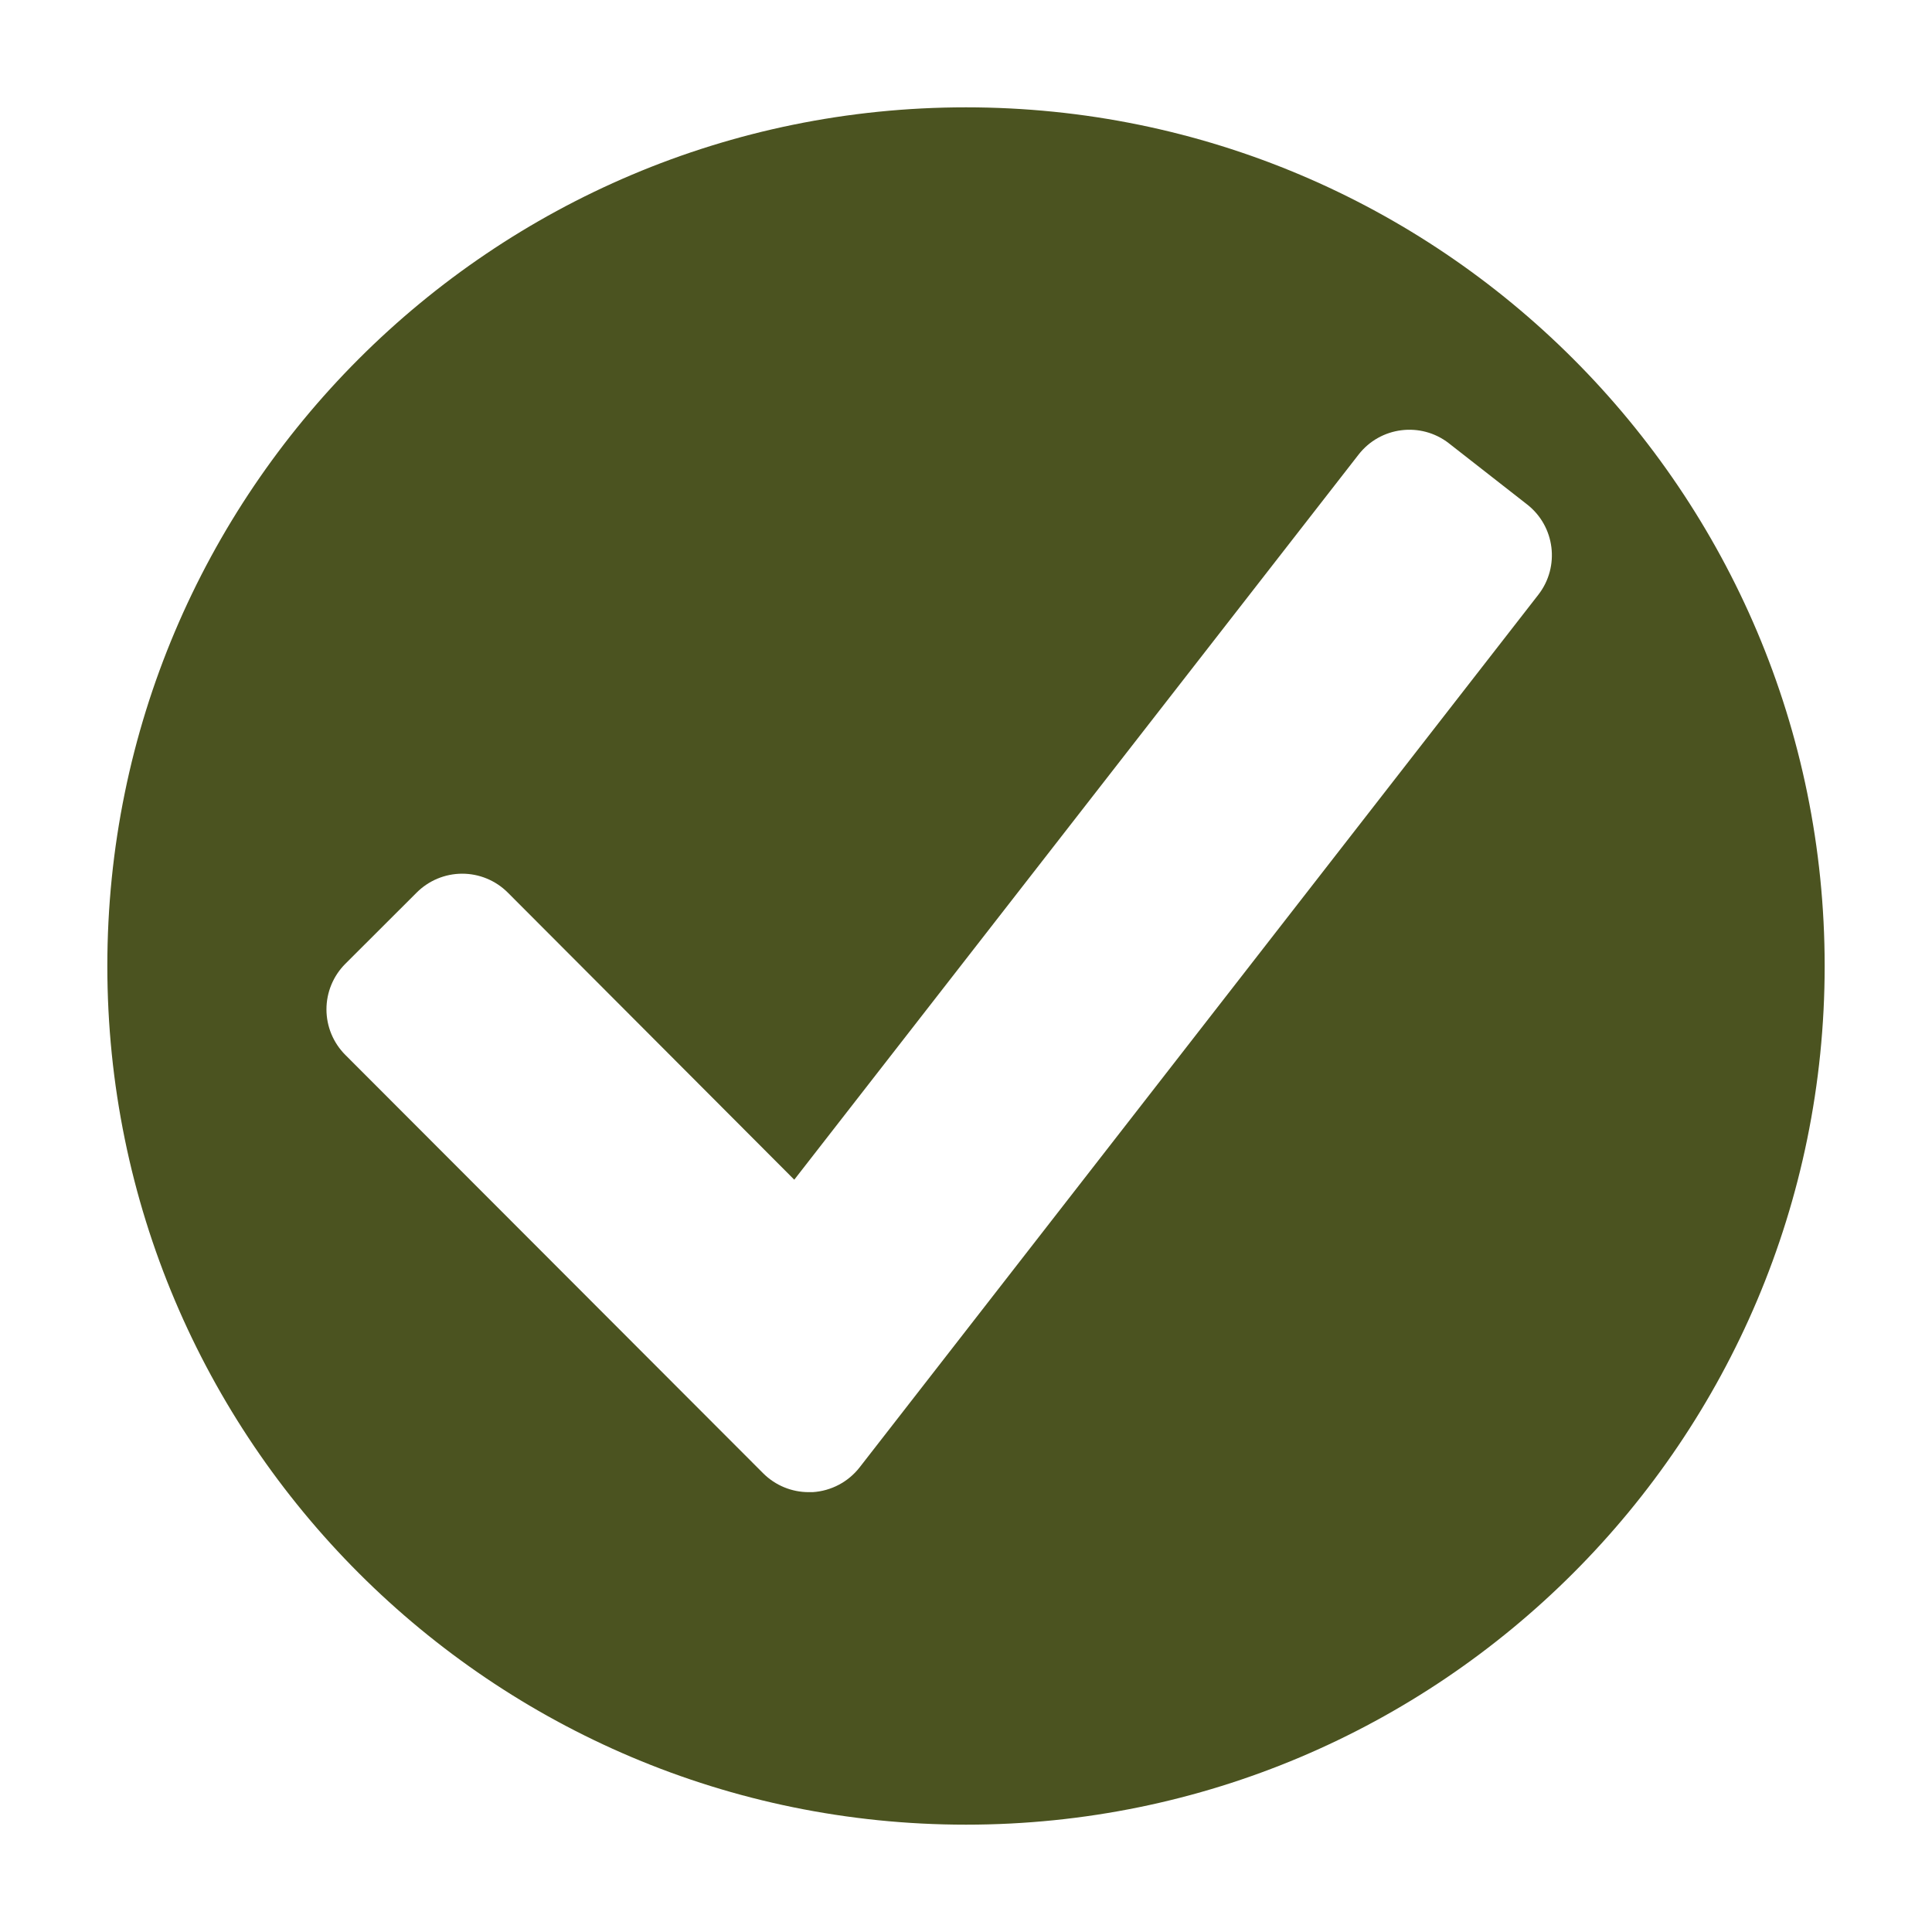
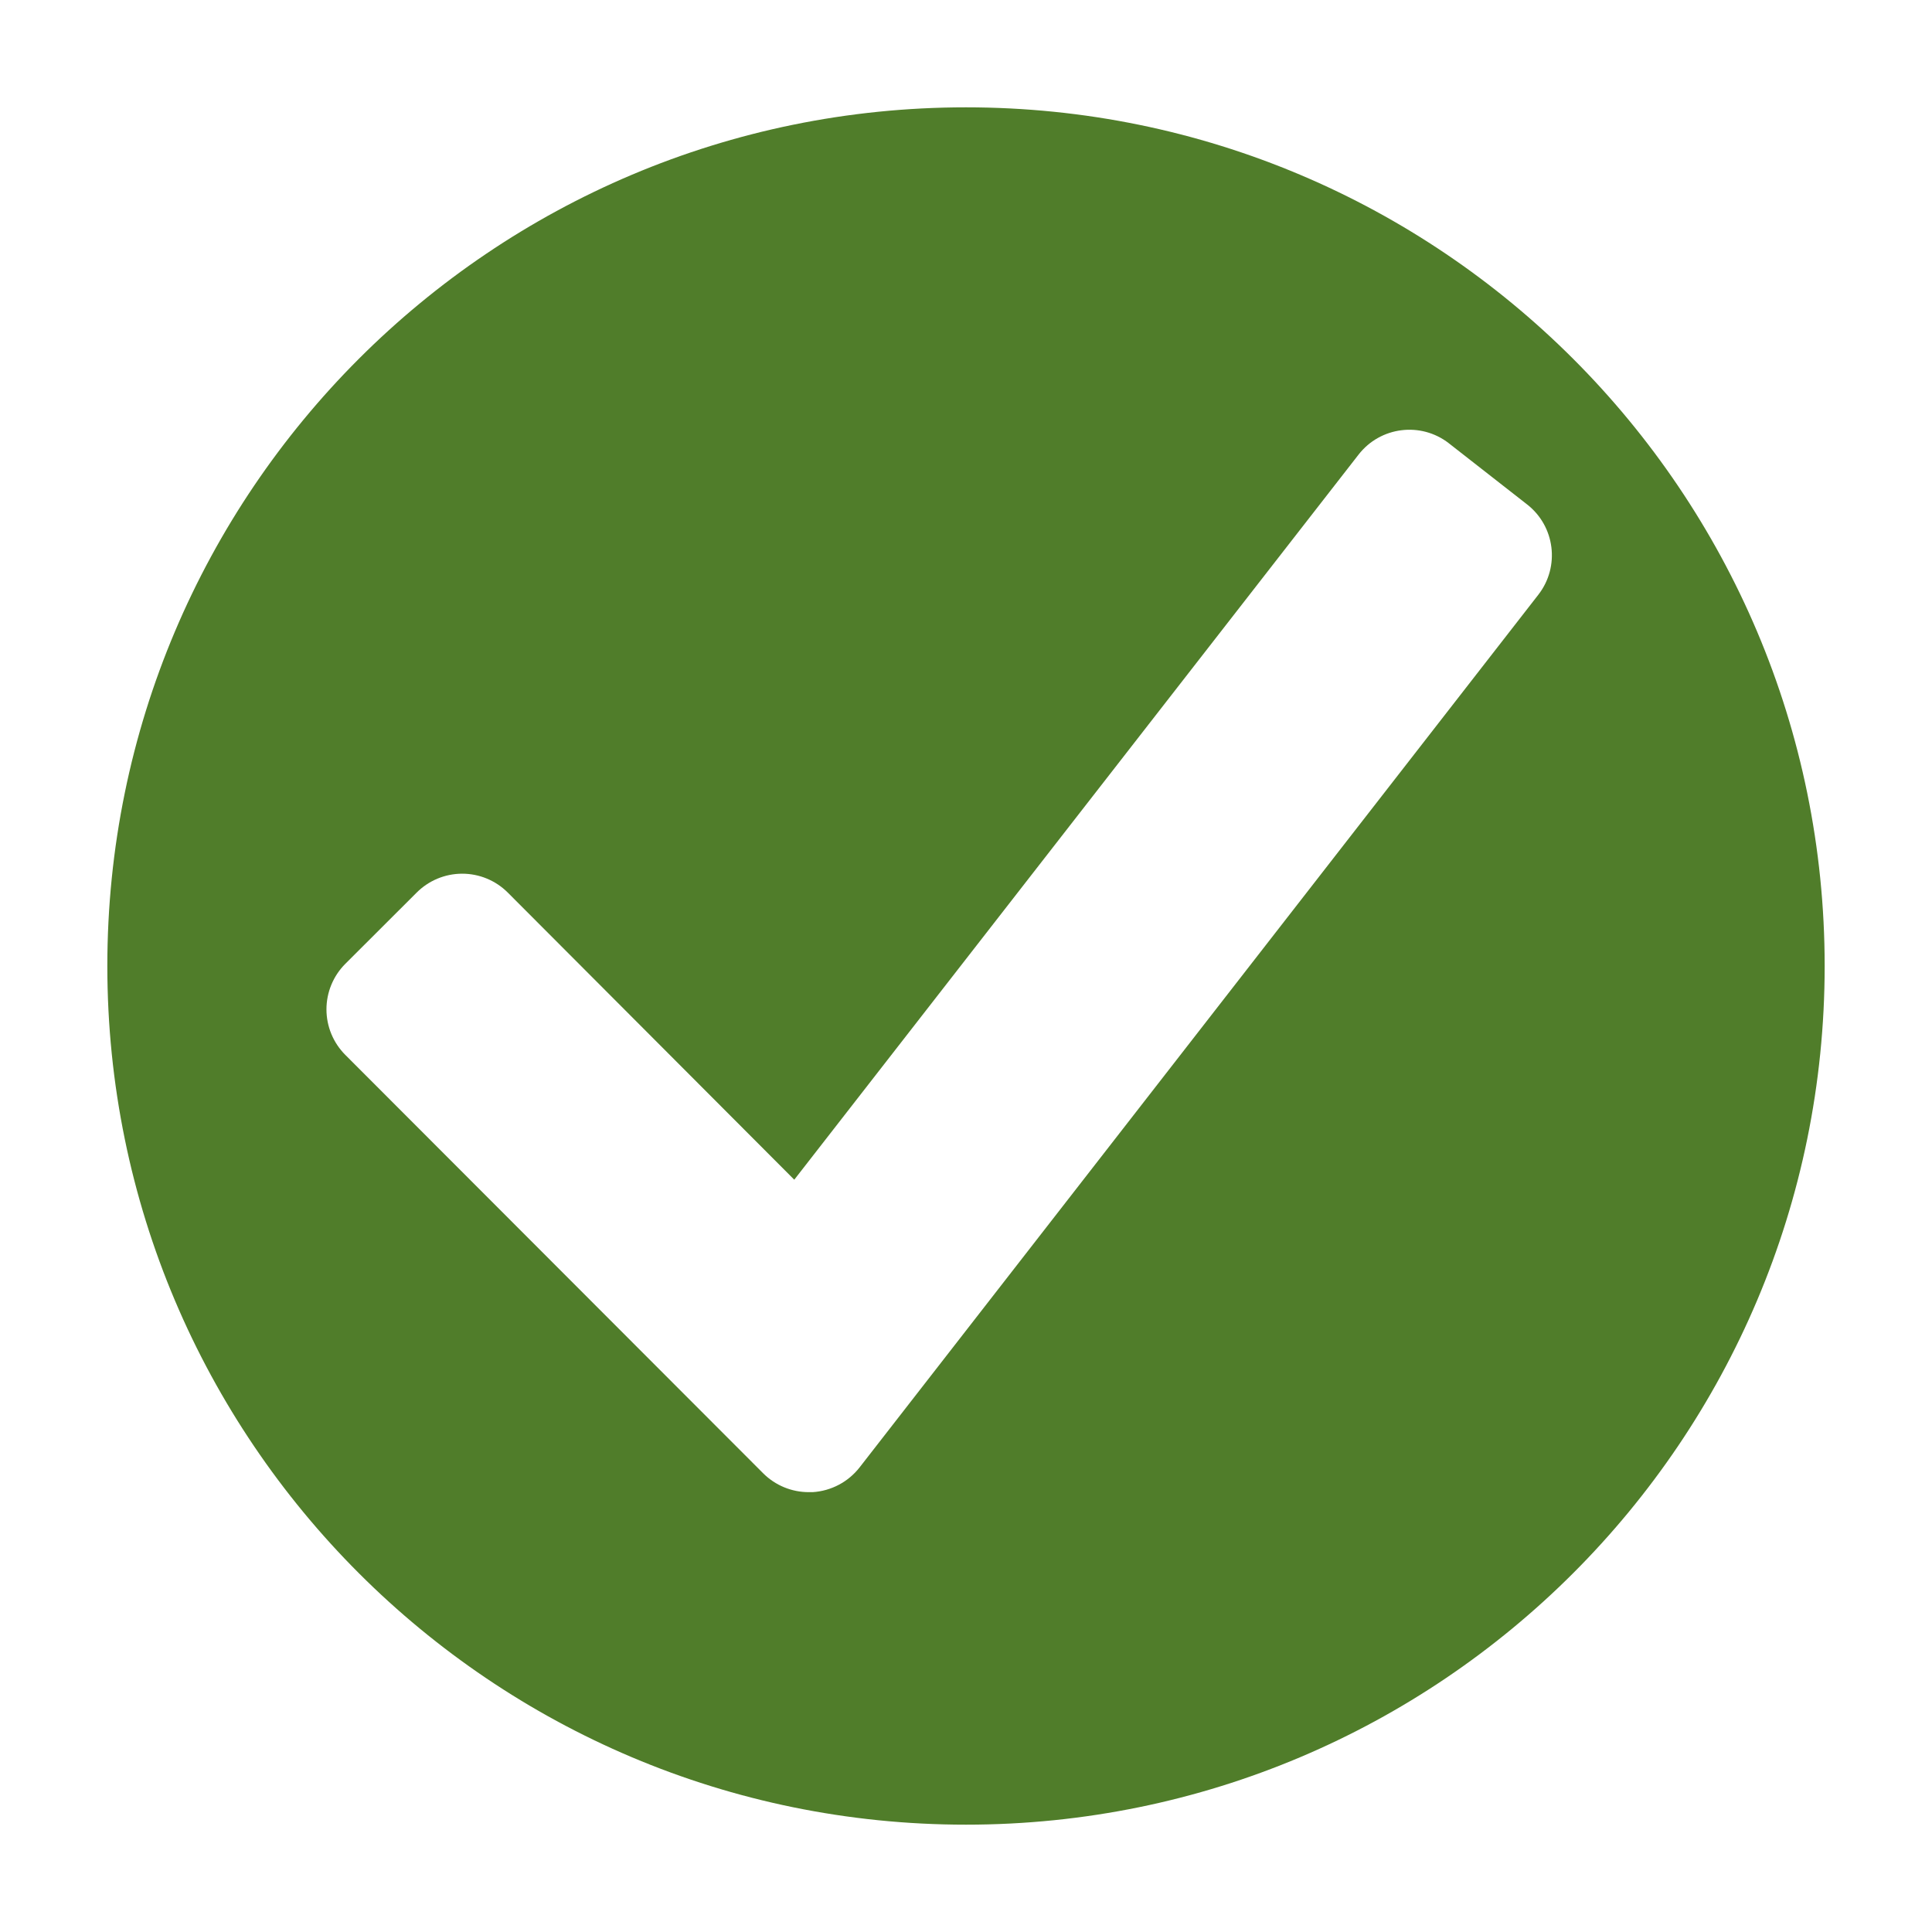
<svg xmlns="http://www.w3.org/2000/svg" height="18" viewBox="0 0 18 18" width="18">
  <defs>
    <style>
      .a {
-         fill: #4b5320;
+         fill: #507d2a;
      }
    </style>
  </defs>
-   <rect id="Canvas" fill="#4b5320" opacity="0" width="18" height="18" />
+   <rect id="Canvas" fill="#507d2a" opacity="0" width="18" height="18" />
  <path class="a" d="M9,1a8,8,0,1,0,8,8A8,8,0,0,0,9,1Zm5.333,4.54L8.009,13.671a.603.603,0,0,1-.438.231H7.535a.6.6,0,0,1-.424-.175L3.218,9.829a.6.6,0,0,1-.001-.849L3.218,8.979l.663-.662A.6.6,0,0,1,4.73,8.315L4.731,8.316,7.4,10.991l5.257-6.755a.6.6,0,0,1,.842-.106L13.5,4.131l.728.569A.6.6,0,0,1,14.333,5.54Z" />
</svg>
